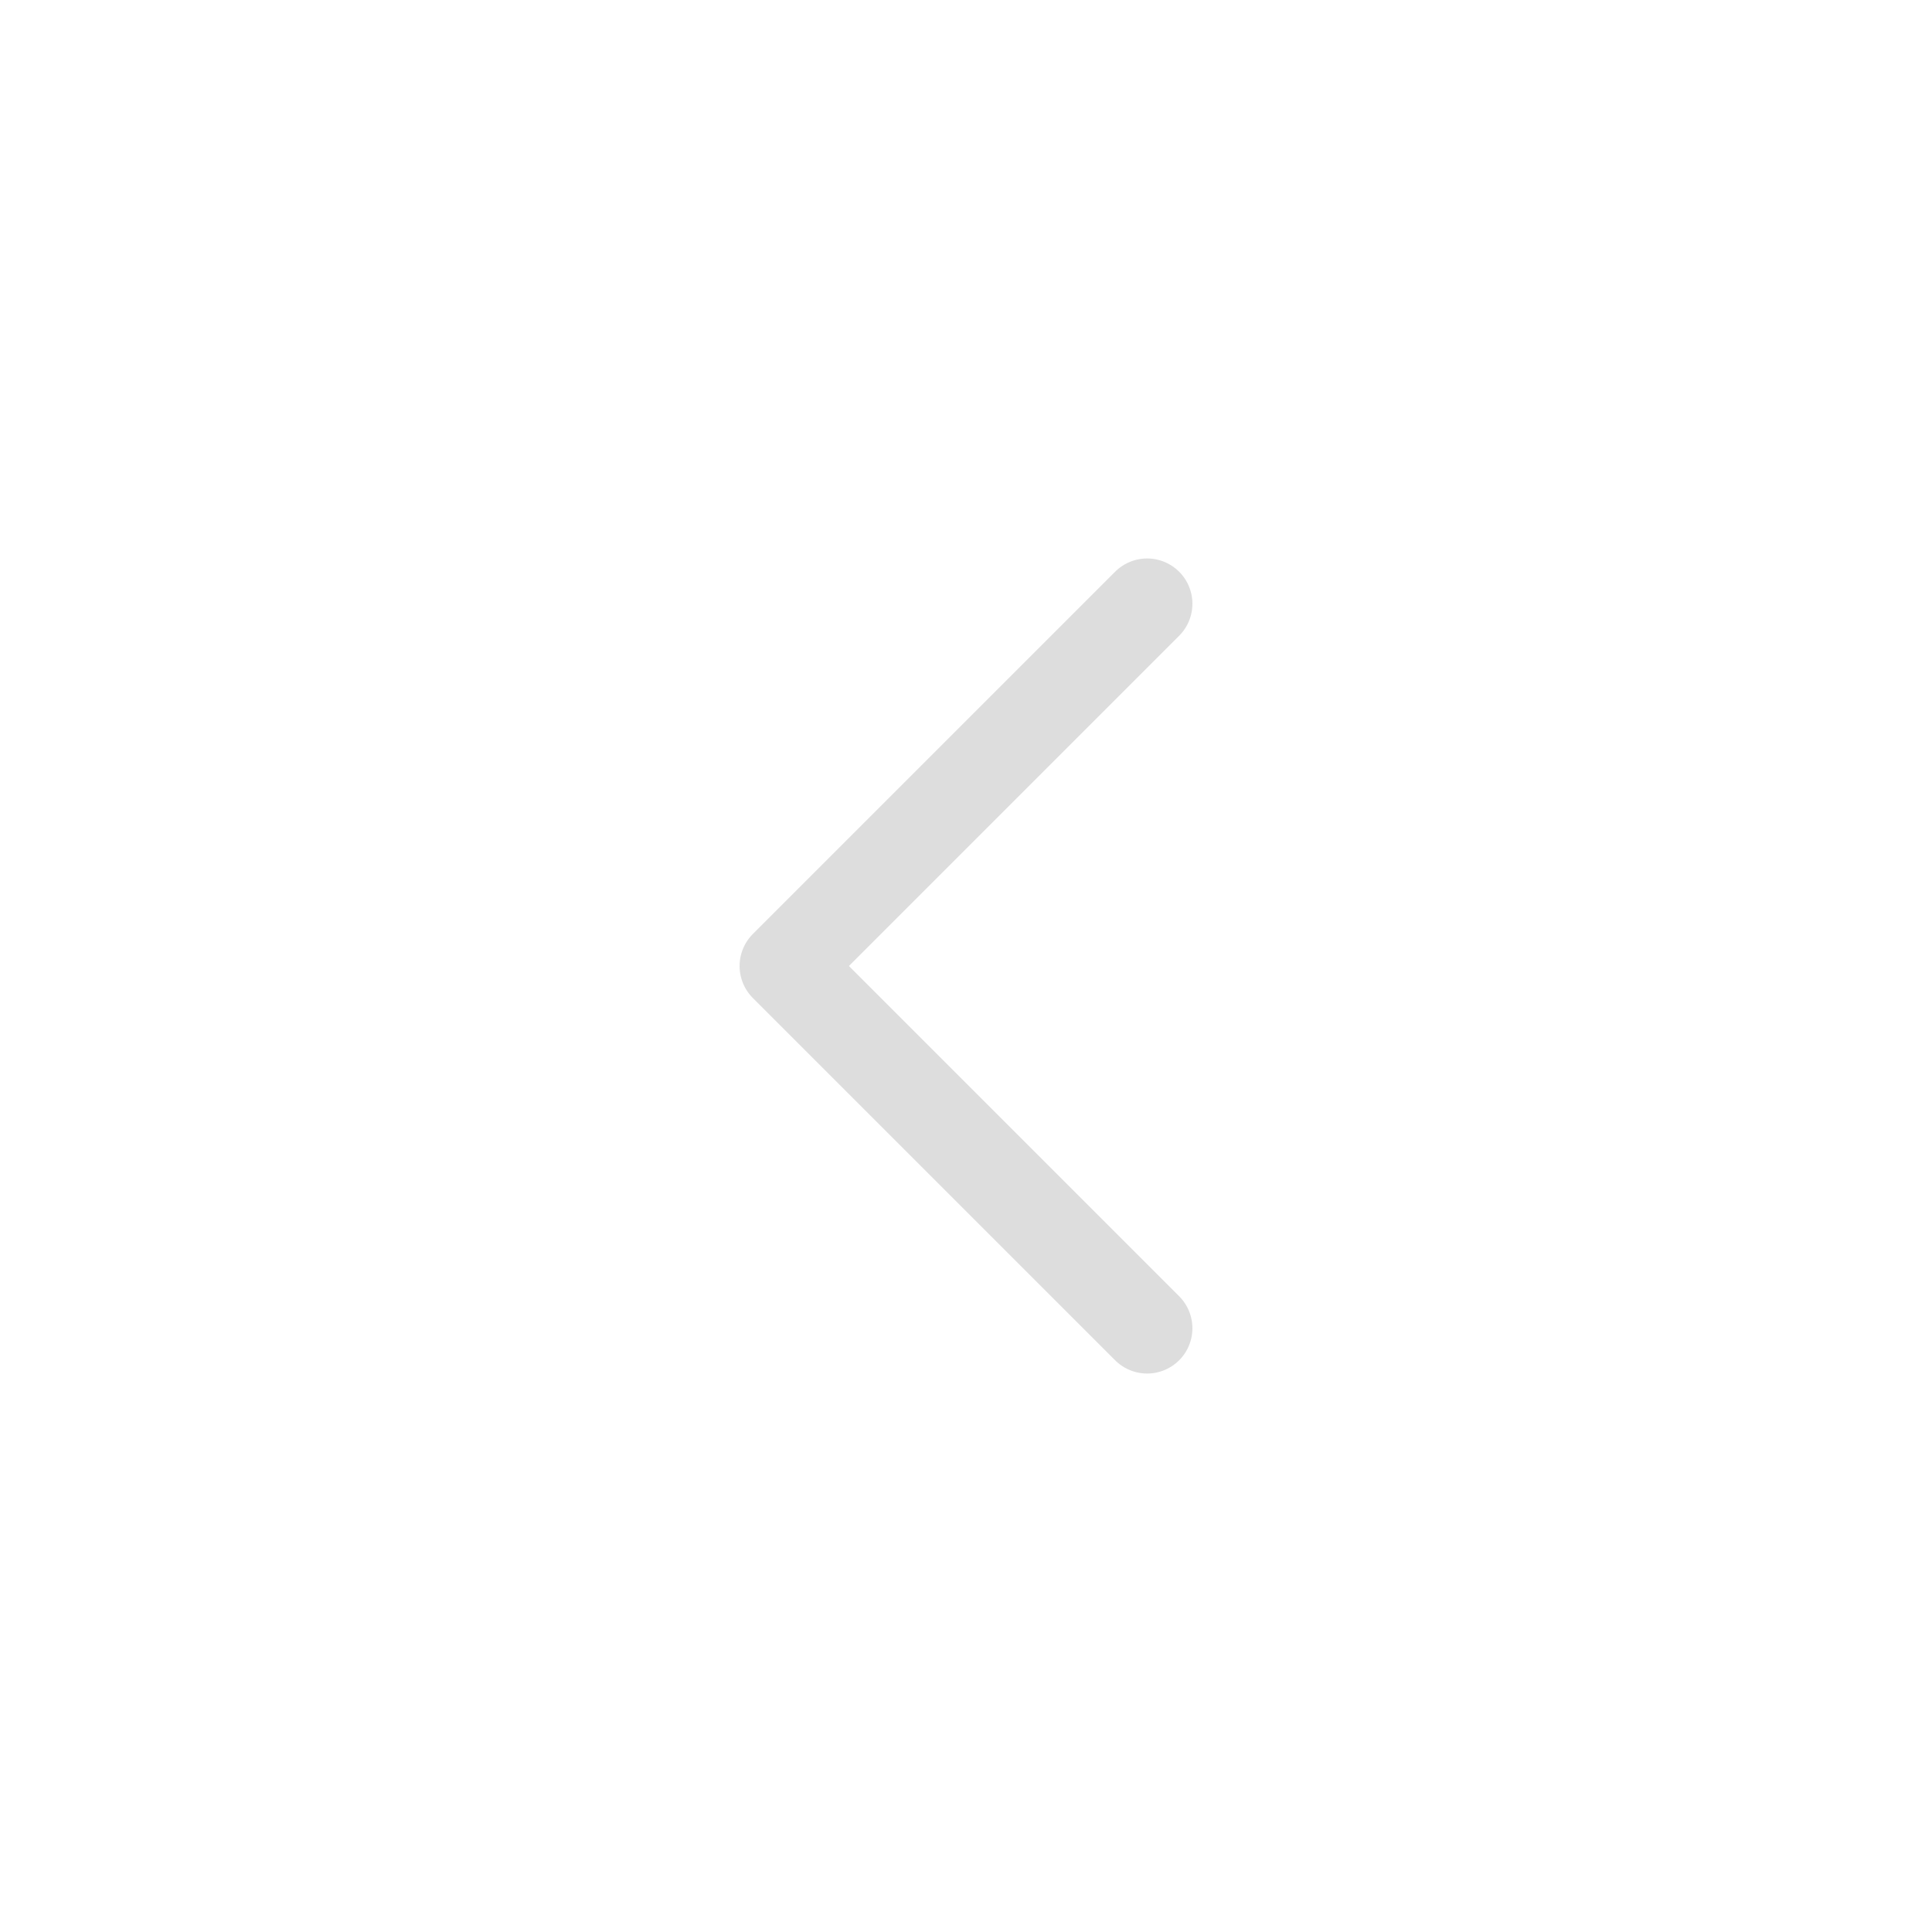
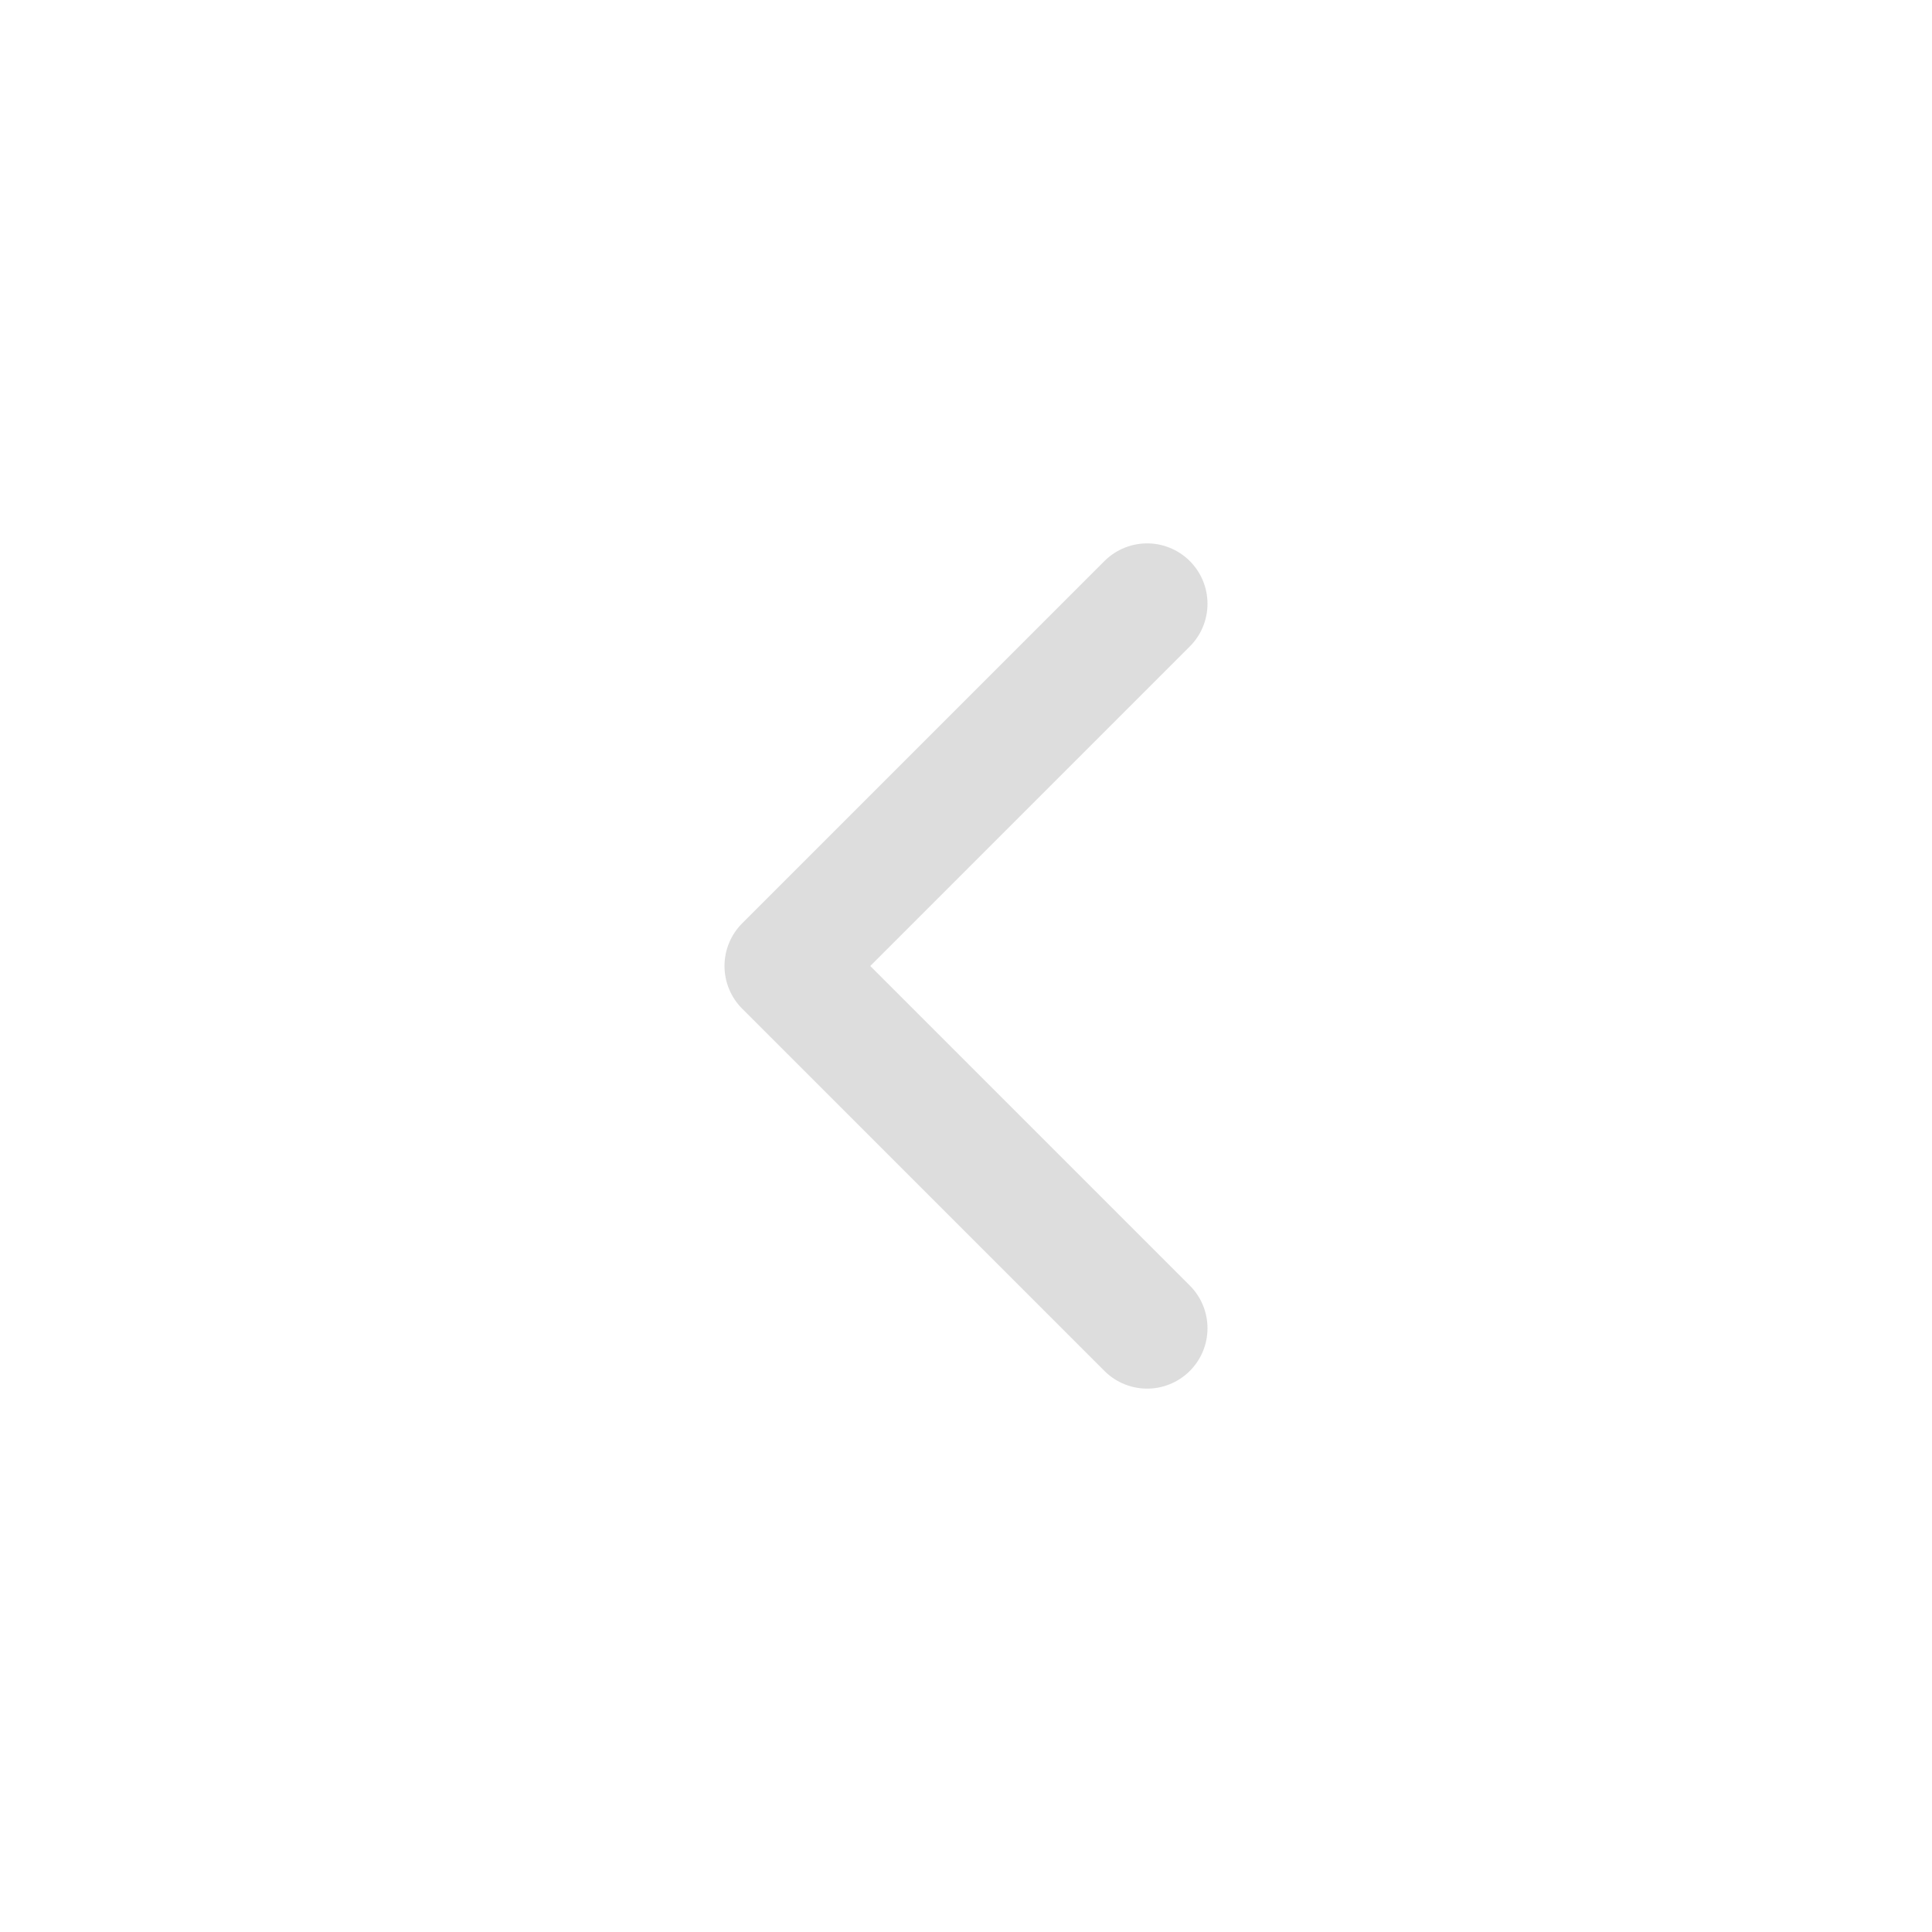
- <svg xmlns="http://www.w3.org/2000/svg" width="16" height="16" fill="none" stroke="#ddd" stroke-linecap="round" stroke-linejoin="round" stroke-width="1.5" viewBox="0 0 32 32">
+ <svg xmlns="http://www.w3.org/2000/svg" width="16" height="16" fill="none" stroke="#ddd" stroke-linecap="round" stroke-linejoin="round" stroke-width="2" viewBox="0 0 32 32">
  <path d="m19 22-6-6 6-6" />
</svg>
